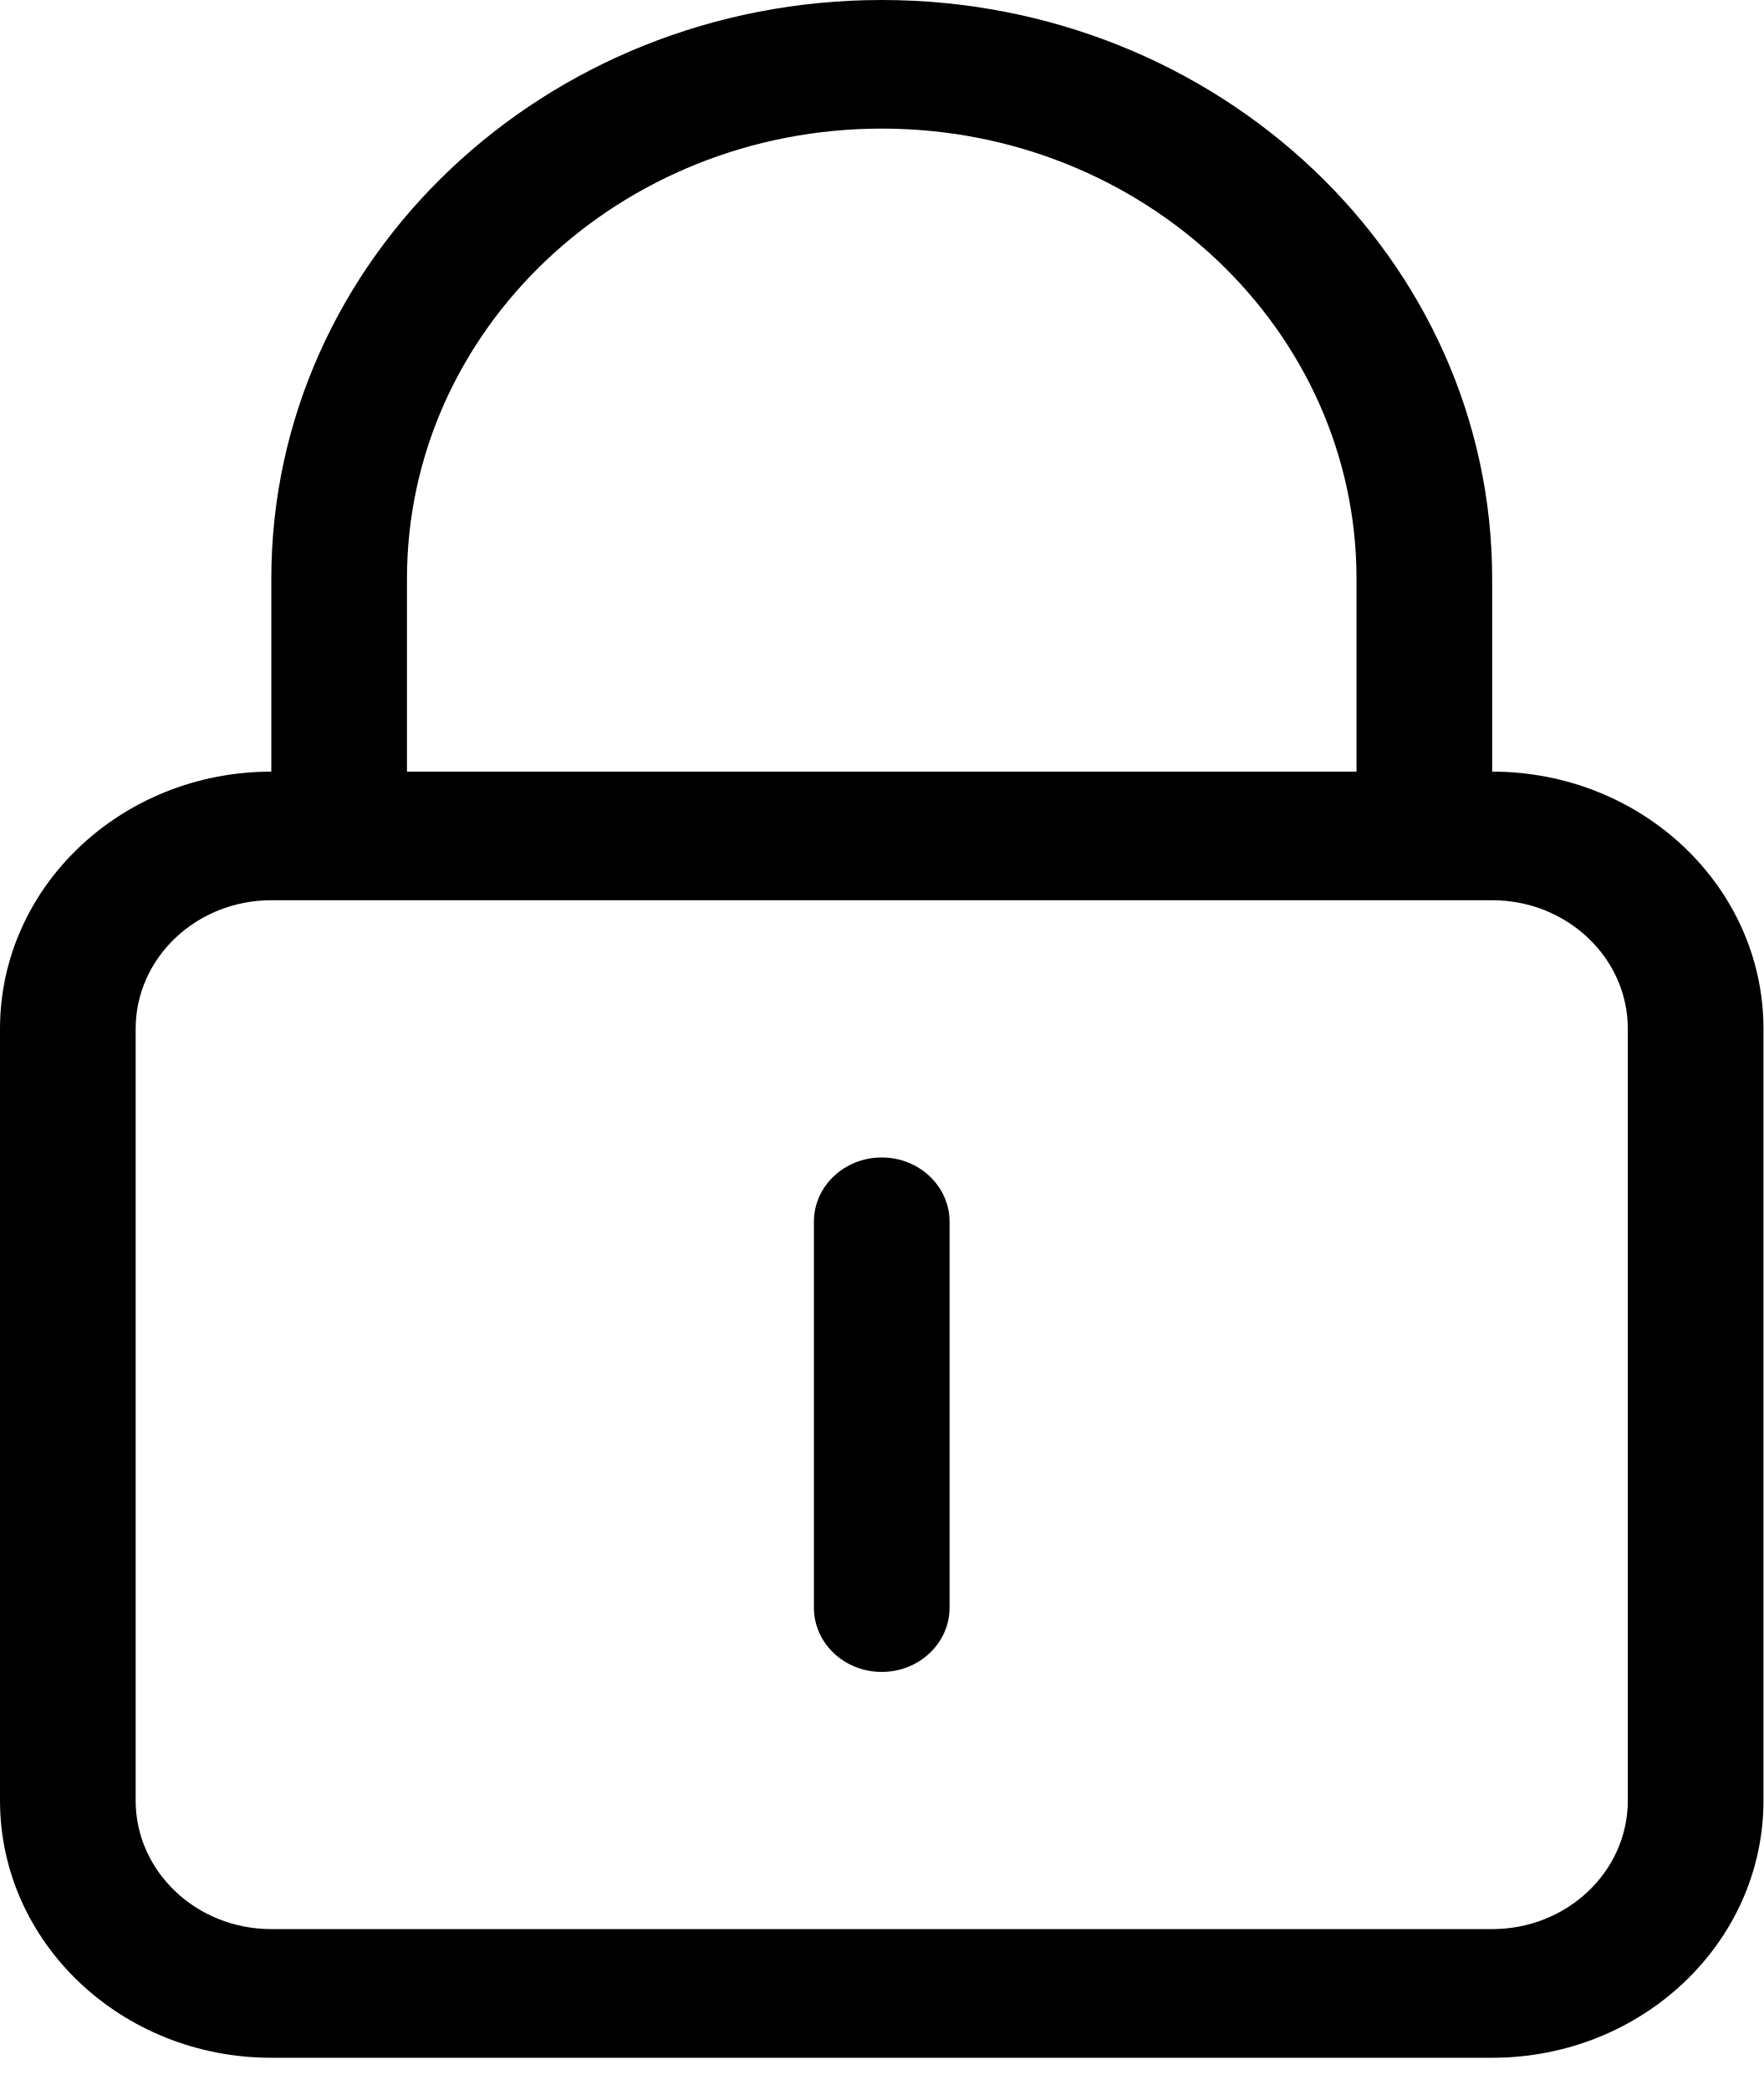
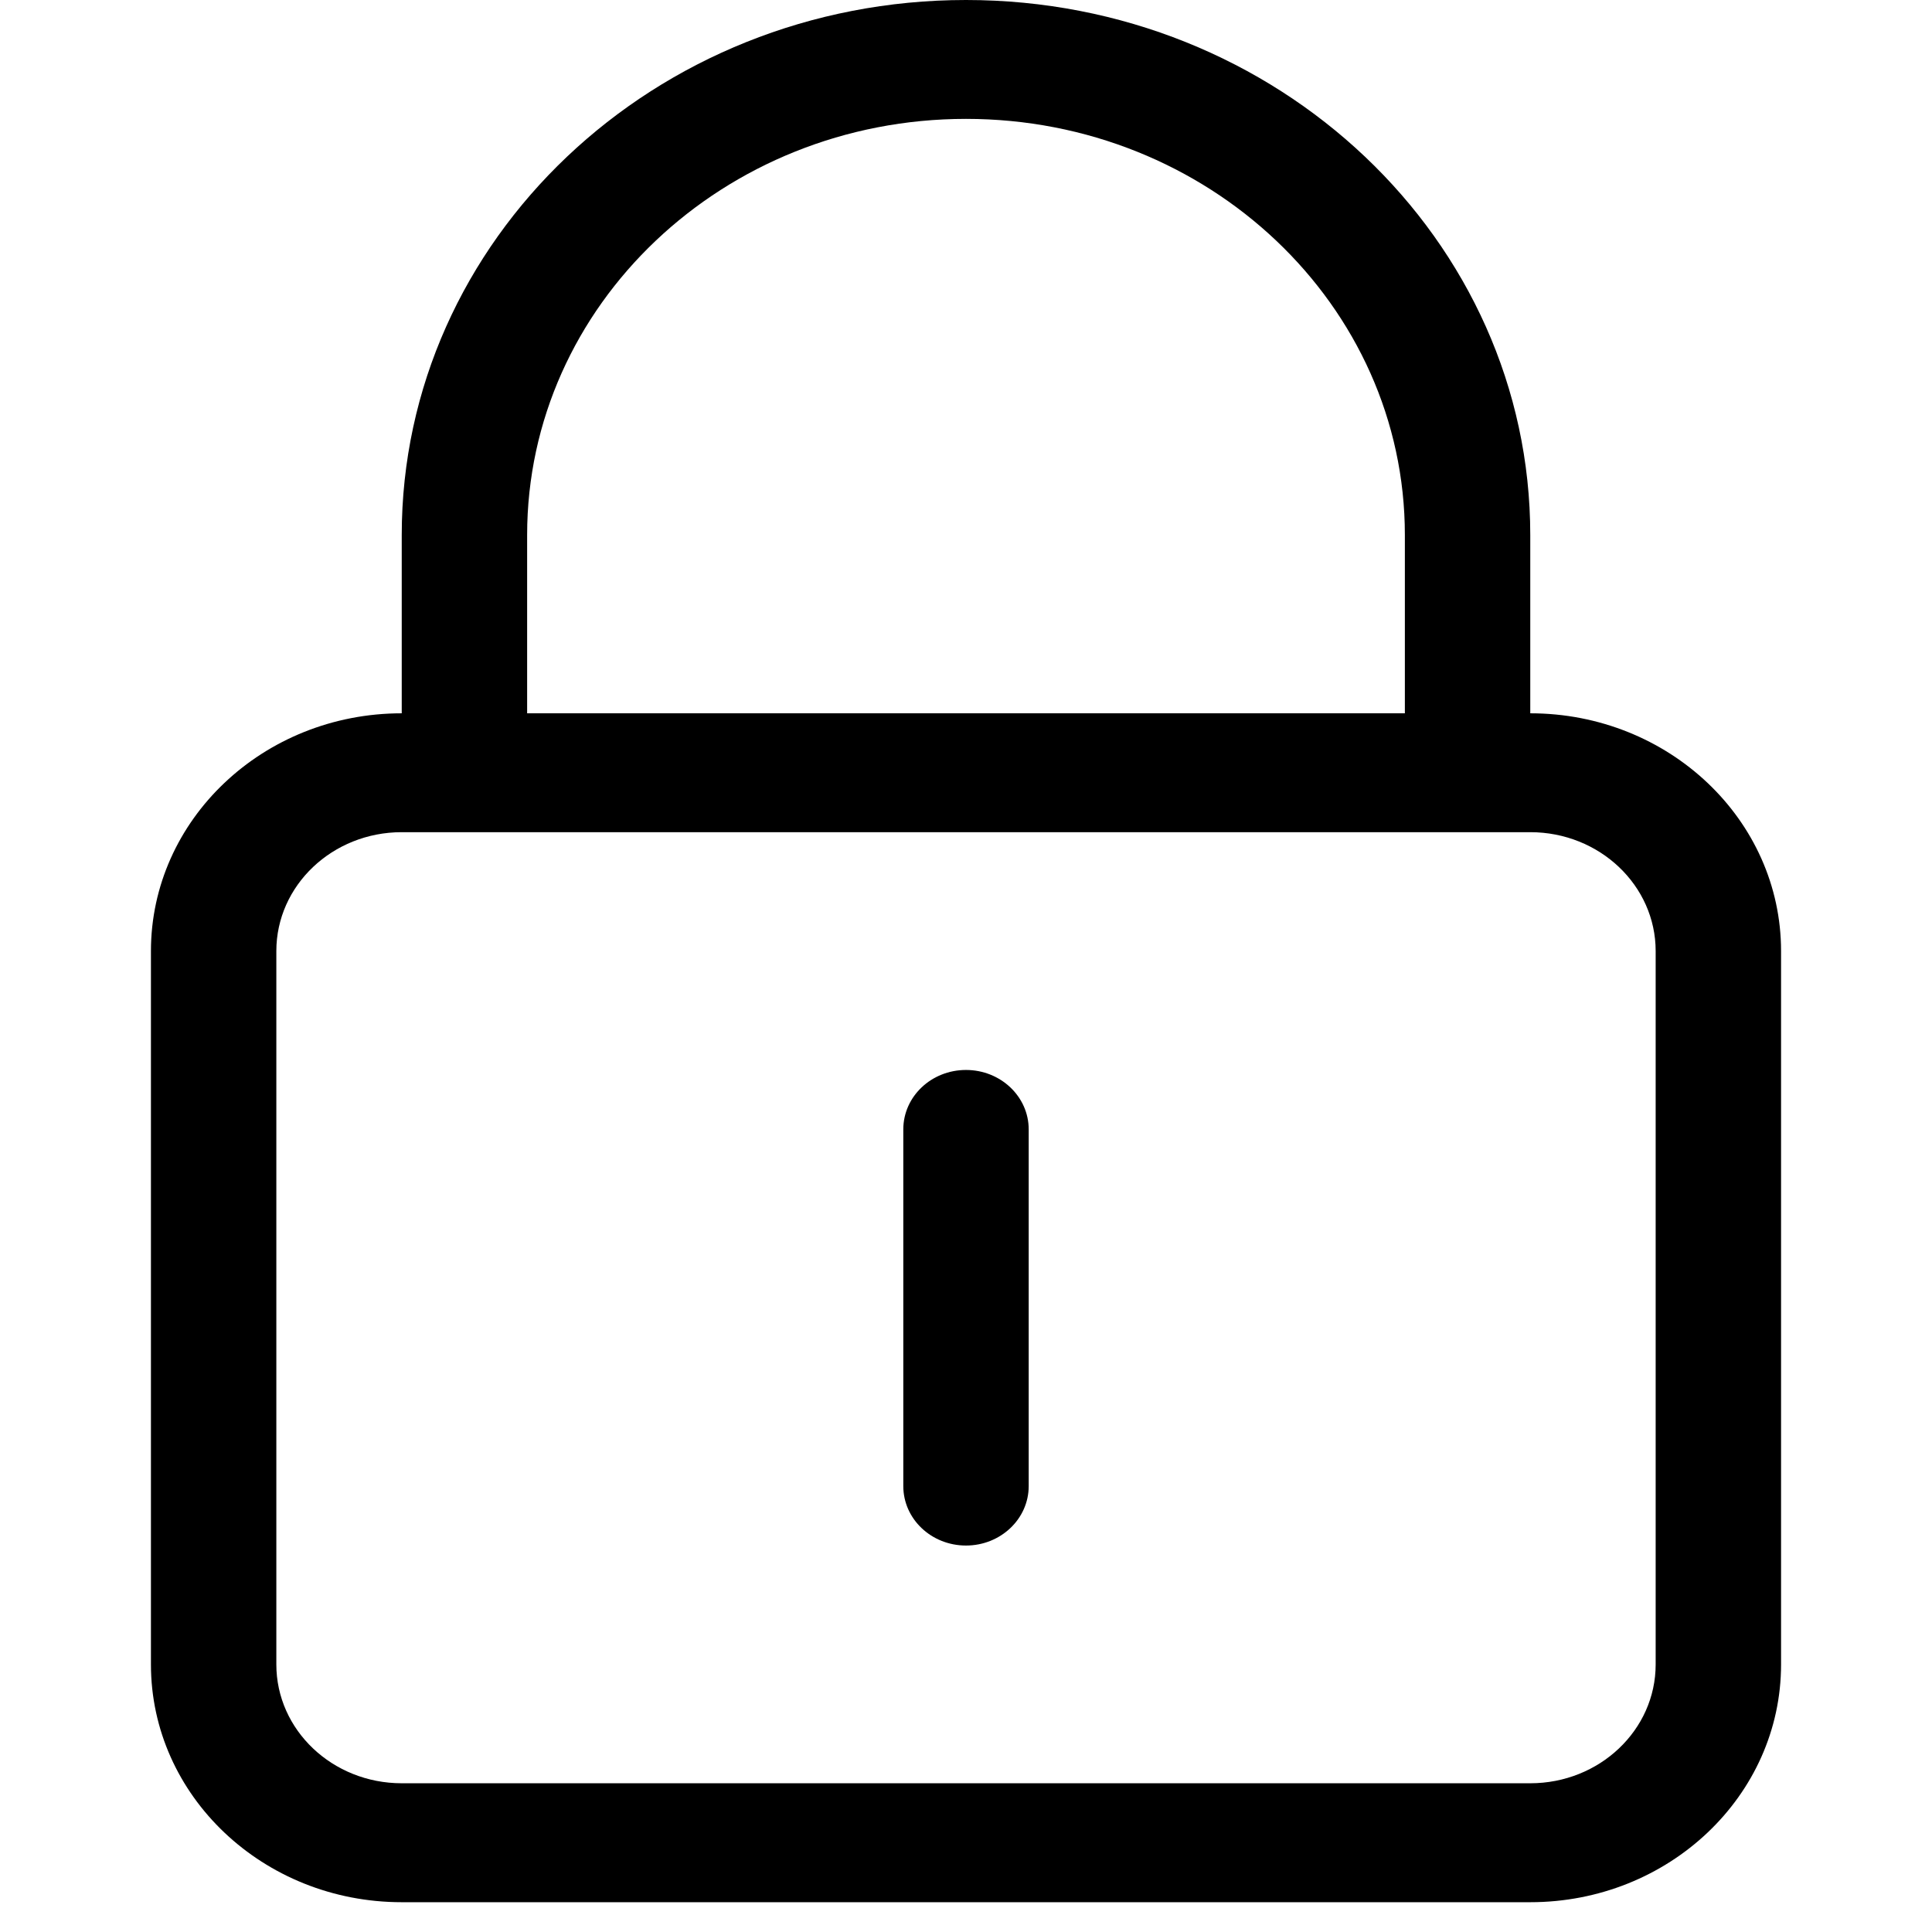
- <svg xmlns="http://www.w3.org/2000/svg" width="54px" height="64px" viewBox="0 0 54 64" version="1.1">
+ <svg xmlns="http://www.w3.org/2000/svg" width="64px" height="64px" viewBox="0 0 64 64" version="1.1">
  <defs />
  <g id="Page-1" stroke="none" stroke-width="1" fill="none" fill-rule="evenodd">
    <g id="private" fill="#000000">
-       <path d="M45.692,23.629 L45.692,17.723 C45.692,7.935 37.323,0 27,0 C16.677,0 8.308,7.935 8.308,17.723 L8.308,23.629 C3.719,23.629 0,27.156 0,31.506 L0,55.136 C0,59.487 3.719,63.013 8.308,63.013 L45.692,63.013 C50.28,63.013 54,59.487 54,55.136 L54,31.506 C54,27.156 50.28,23.629 45.692,23.629 L45.692,23.629 Z M12.462,17.723 C12.462,10.11 18.971,3.938 27,3.938 C35.029,3.938 41.538,10.11 41.538,17.723 L41.538,23.629 L12.462,23.629 L12.462,17.723 L12.462,17.723 Z M49.846,55.136 C49.846,57.31 47.986,59.073 45.692,59.073 L8.308,59.073 C6.014,59.073 4.154,57.31 4.154,55.136 L4.154,31.506 C4.154,29.331 6.014,27.567 8.308,27.567 L45.692,27.567 C47.986,27.567 49.846,29.331 49.846,31.506 L49.846,55.136 L49.846,55.136 Z M27,35.444 C25.851,35.444 24.923,36.325 24.923,37.413 L24.923,49.229 C24.923,50.316 25.851,51.198 27,51.198 C28.146,51.198 29.077,50.316 29.077,49.229 L29.077,37.413 C29.077,36.325 28.146,35.444 27,35.444 L27,35.444 Z" id="Imported-Layers" />
+       <path d="M50.692,23.629 L50.692,17.723 C50.692,7.935 42.323,0 32,0 C21.677,0 13.308,7.935 13.308,17.723 L13.308,23.629 C8.719,23.629 5,27.156 5,31.506 L5,55.136 C5,59.487 8.719,63.013 13.308,63.013 L50.692,63.013 C55.28,63.013 59,59.487 59,55.136 L59,31.506 C59,27.156 55.28,23.629 50.692,23.629 L50.692,23.629 Z M17.462,17.723 C17.462,10.11 23.971,3.938 32,3.938 C40.029,3.938 46.538,10.11 46.538,17.723 L46.538,23.629 L17.462,23.629 L17.462,17.723 L17.462,17.723 Z M54.846,55.136 C54.846,57.31 52.986,59.073 50.692,59.073 L13.308,59.073 C11.014,59.073 9.154,57.31 9.154,55.136 L9.154,31.506 C9.154,29.331 11.014,27.567 13.308,27.567 L50.692,27.567 C52.986,27.567 54.846,29.331 54.846,31.506 L54.846,55.136 L54.846,55.136 Z M32,35.444 C30.851,35.444 29.923,36.325 29.923,37.413 L29.923,49.229 C29.923,50.316 30.851,51.198 32,51.198 C33.146,51.198 34.077,50.316 34.077,49.229 L34.077,37.413 C34.077,36.325 33.146,35.444 32,35.444 L32,35.444 Z" id="Imported-Layers" />
    </g>
  </g>
</svg>
